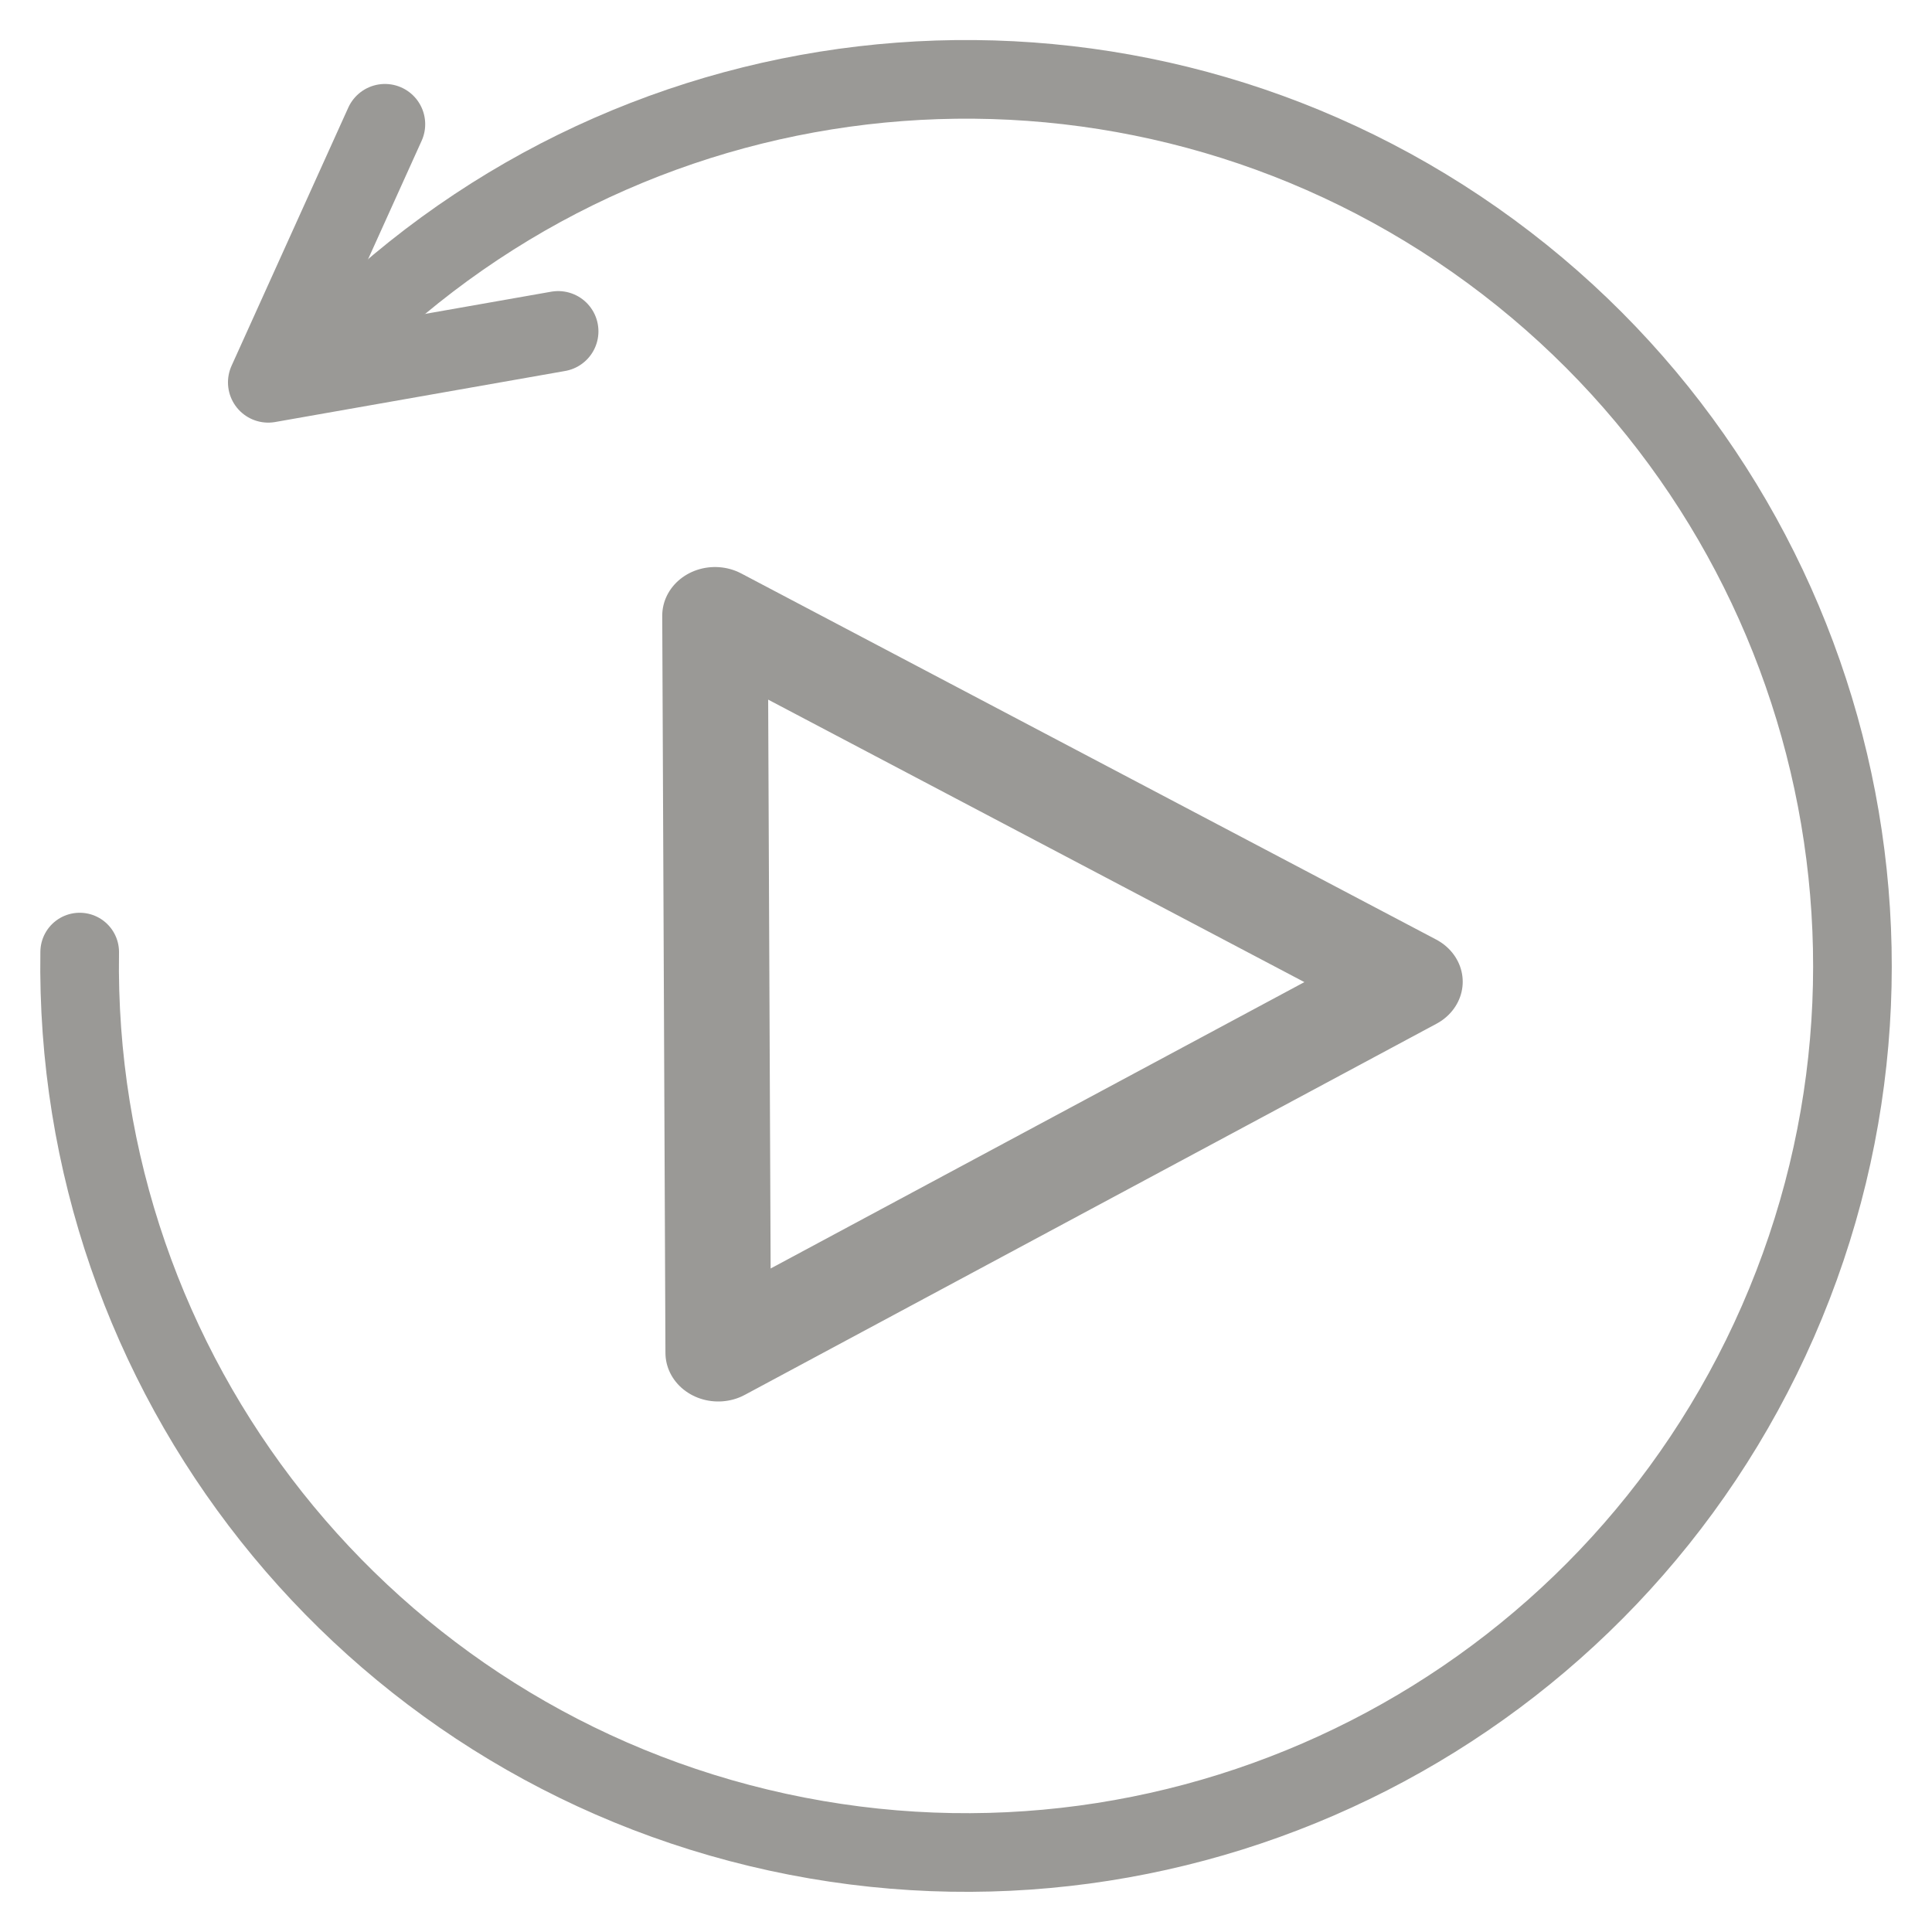
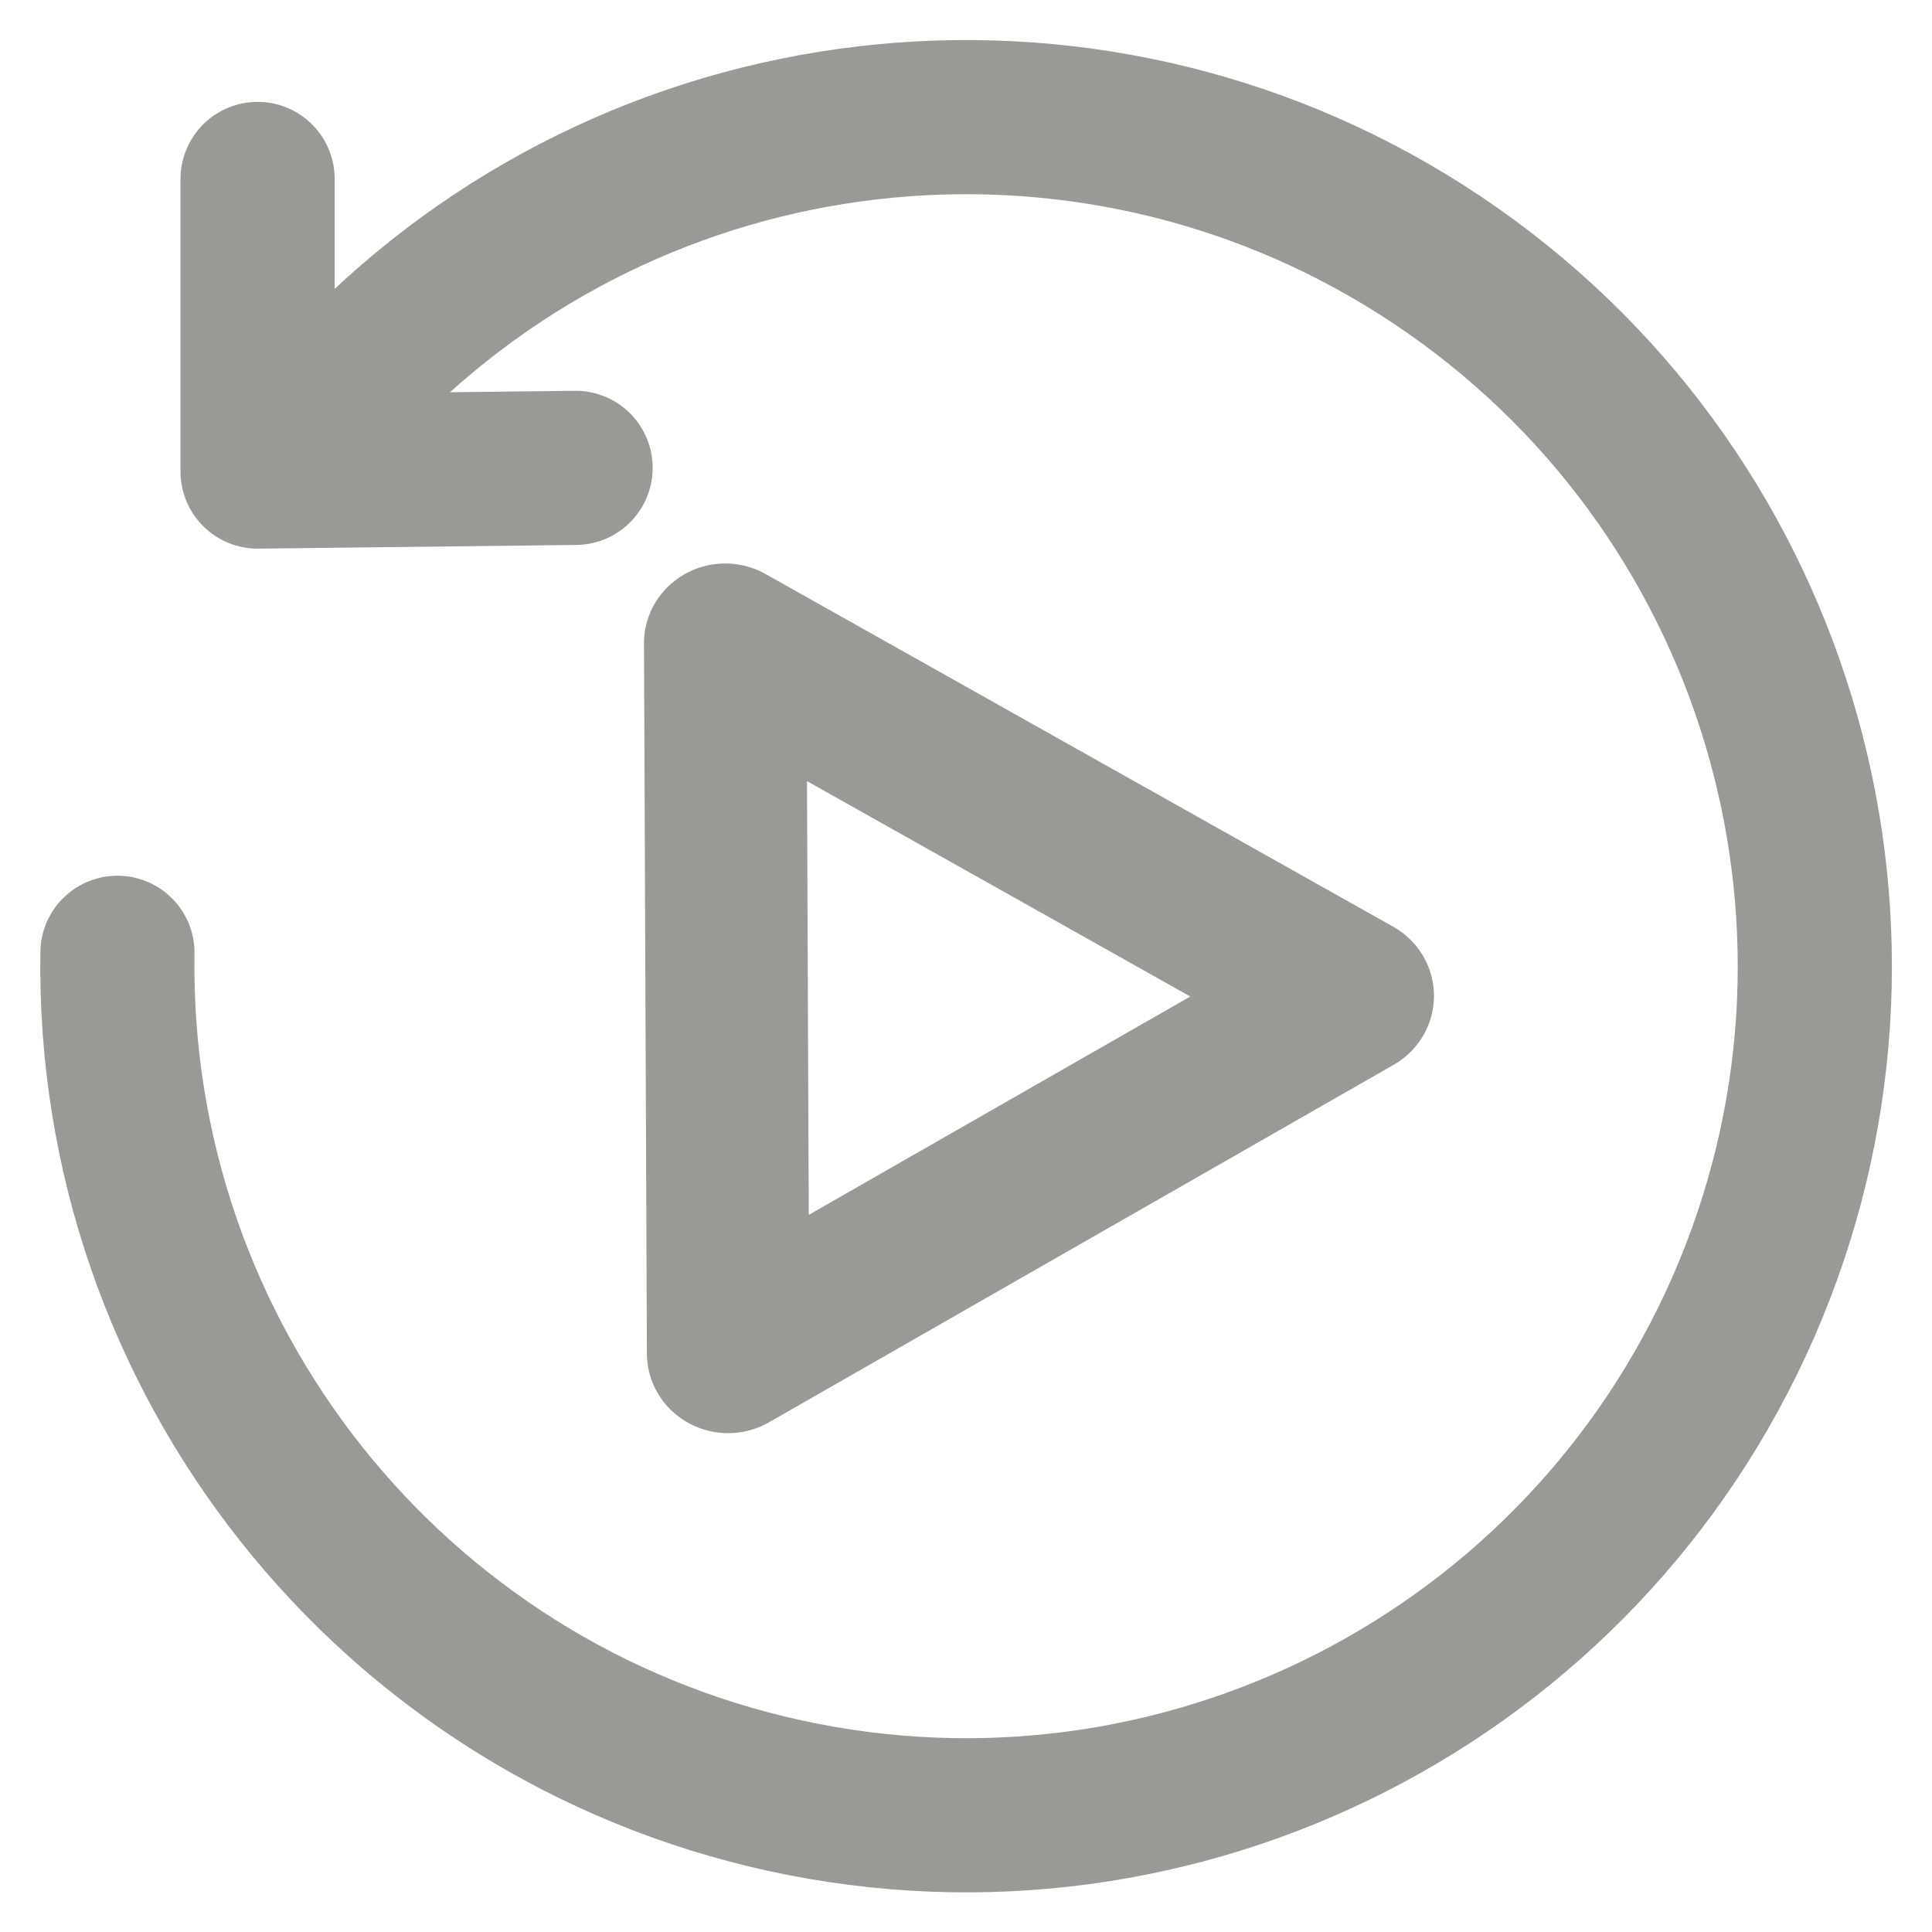
<svg xmlns="http://www.w3.org/2000/svg" width="24" height="24">
  <g stroke="#9a9996" stroke-linecap="round" stroke-linejoin="round" fill="none">
-     <path d="M16.885 6.763L8.69 11.537.496 16.312.458 6.828.42-2.656l8.233 4.71z" transform="matrix(.5243 0 0 .48283 8.662 8.93)" stroke-width="2.501" />
-     <path d="M4.406 4.025A11.011 11.013 0 0118.32 2.98a11.011 11.013 0 013.766 13.436A11.011 11.013 0 019.66 22.76 11.011 11.013 0 01.99 11.827" stroke-width=".977" />
-     <path d="M4.782 1.543L3.332 4.75l3.602-.634" />
+     <path d="M16.885 6.763L8.69 11.537.496 16.312.458 6.828.42-2.656l8.233 4.71z" transform="matrix(.47346 0 0 .46506 8.81 9.226)" stroke-width="4.262" />
+     <path d="M4.73 4.364a10.543 10.547 0 0113.321-.999 10.543 10.547 0 013.607 12.868 10.543 10.547 0 01-11.899 6.075 10.543 10.547 0 01-8.3-10.472" stroke-width="1.915" />
+     <path d="M3.2 2.223v3.635l3.95-.046" stroke-width="1.915" />
  </g>
</svg>
